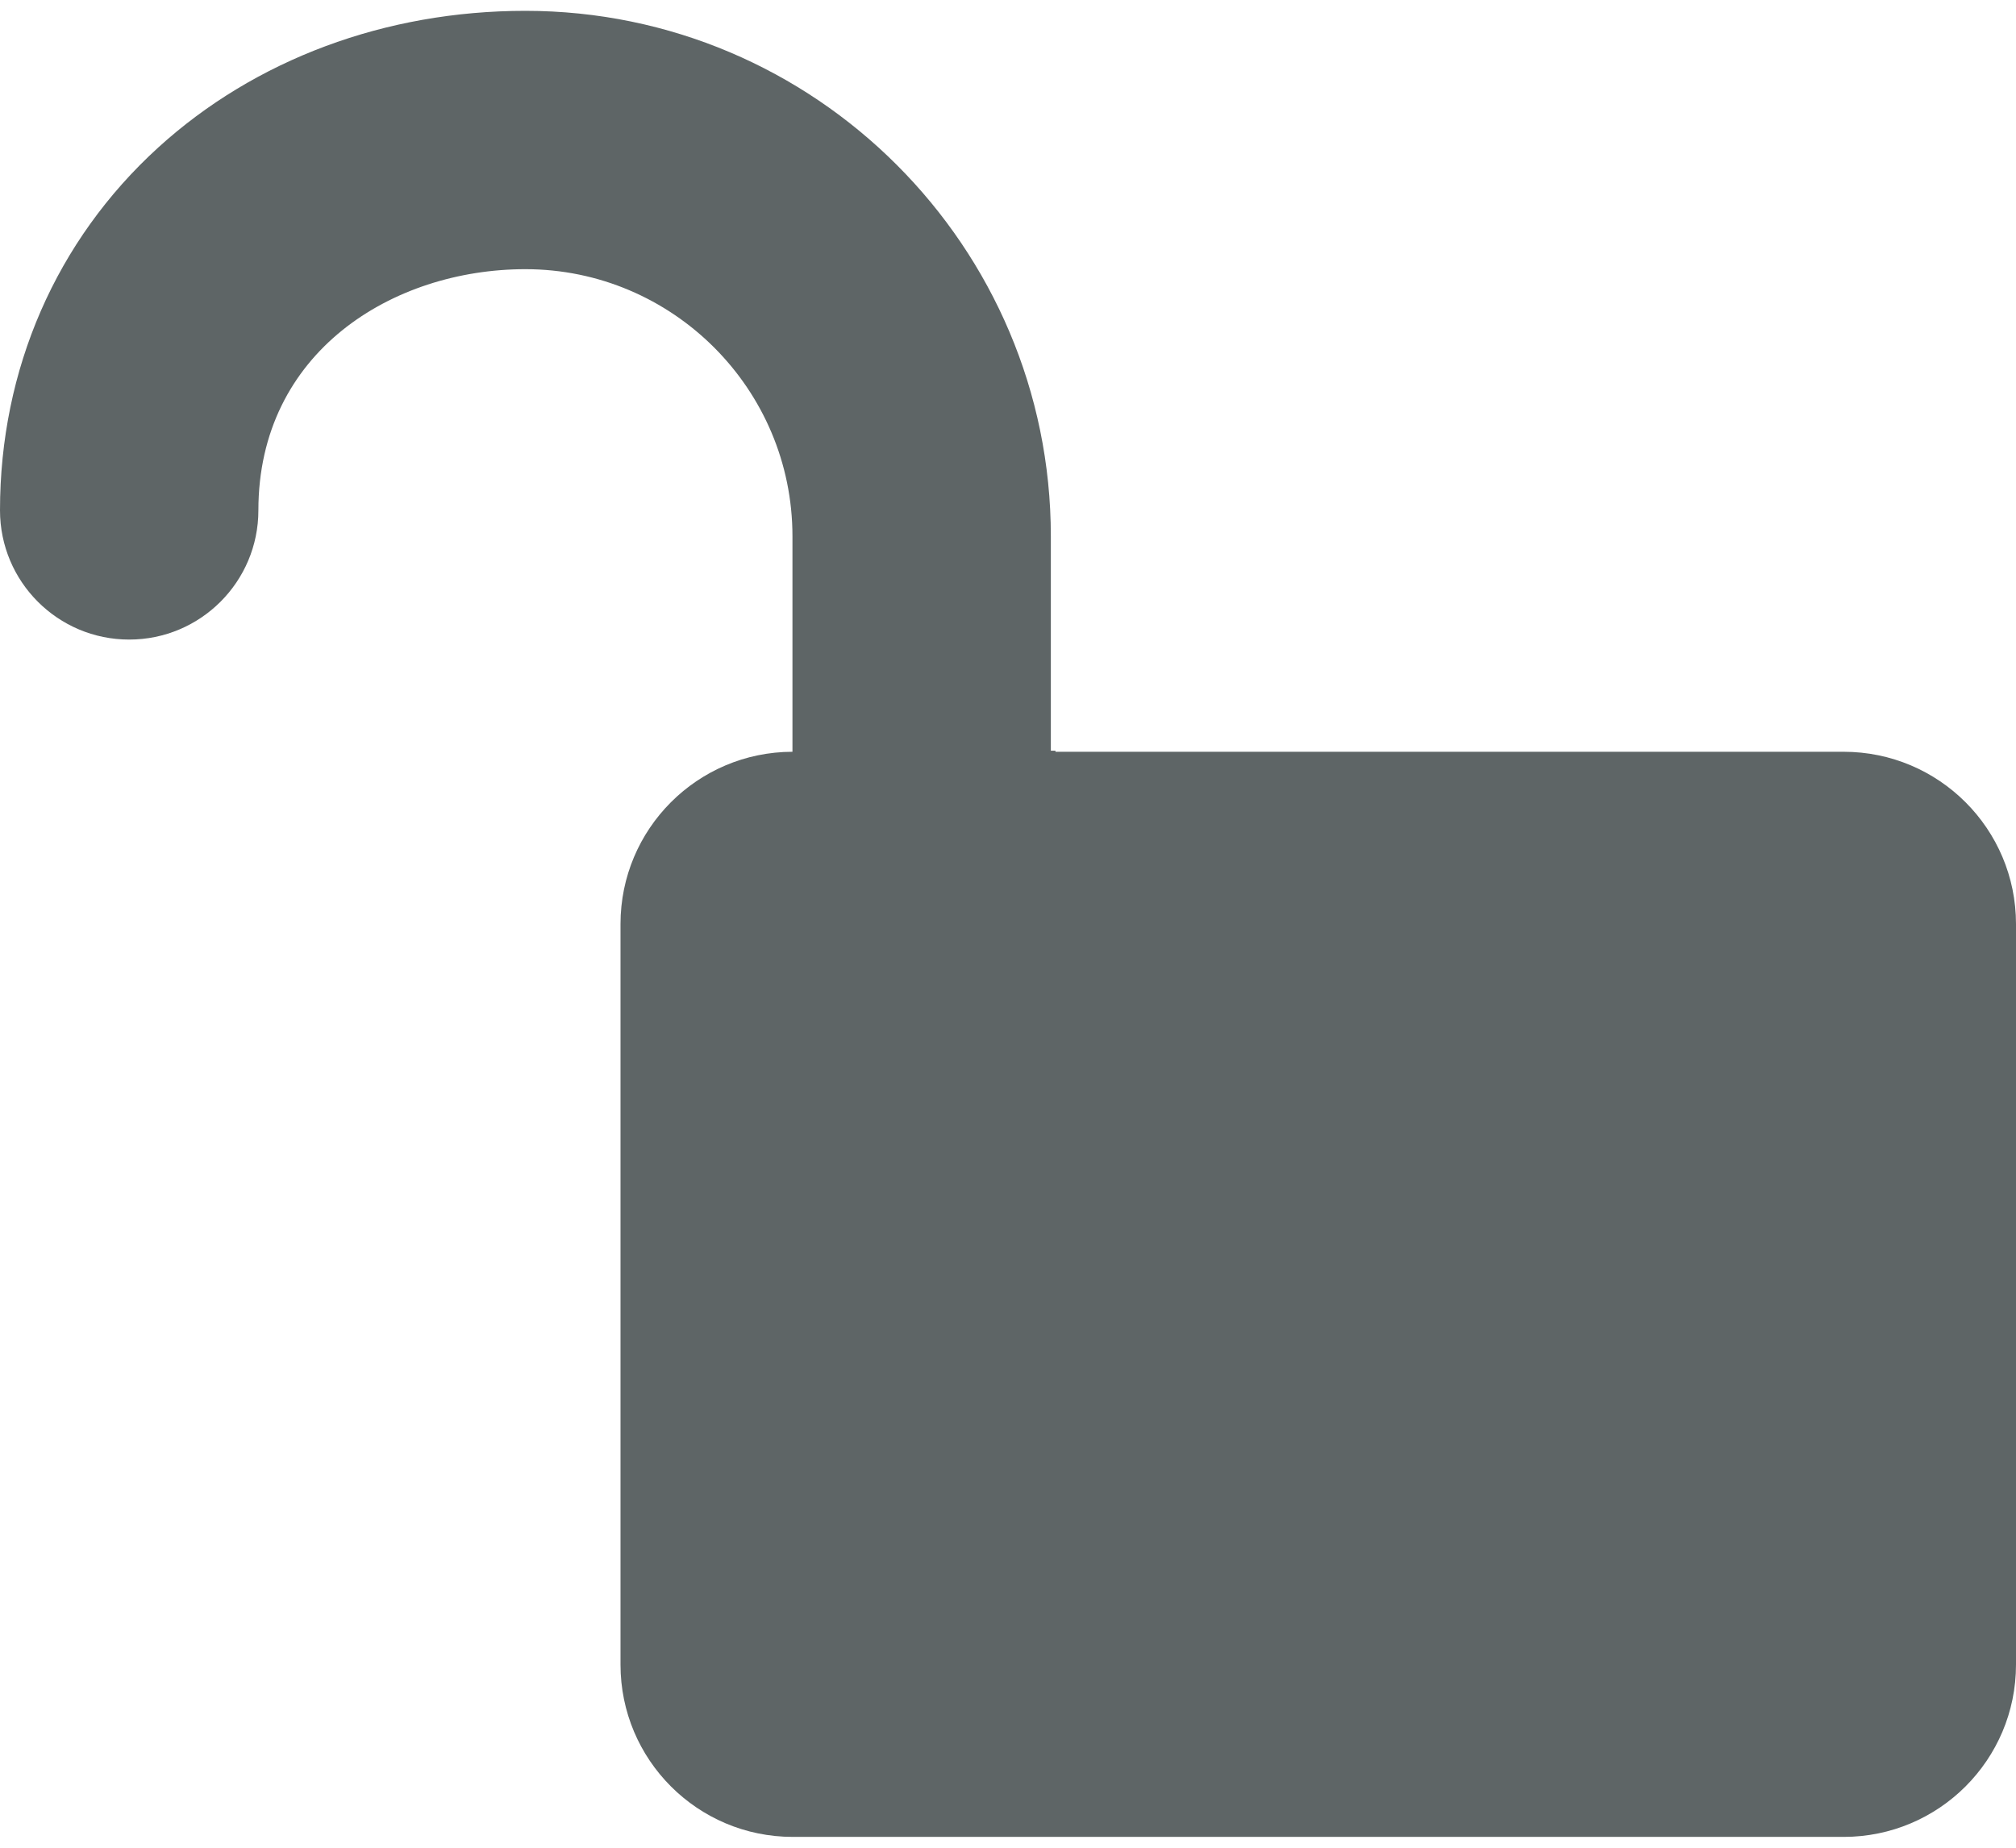
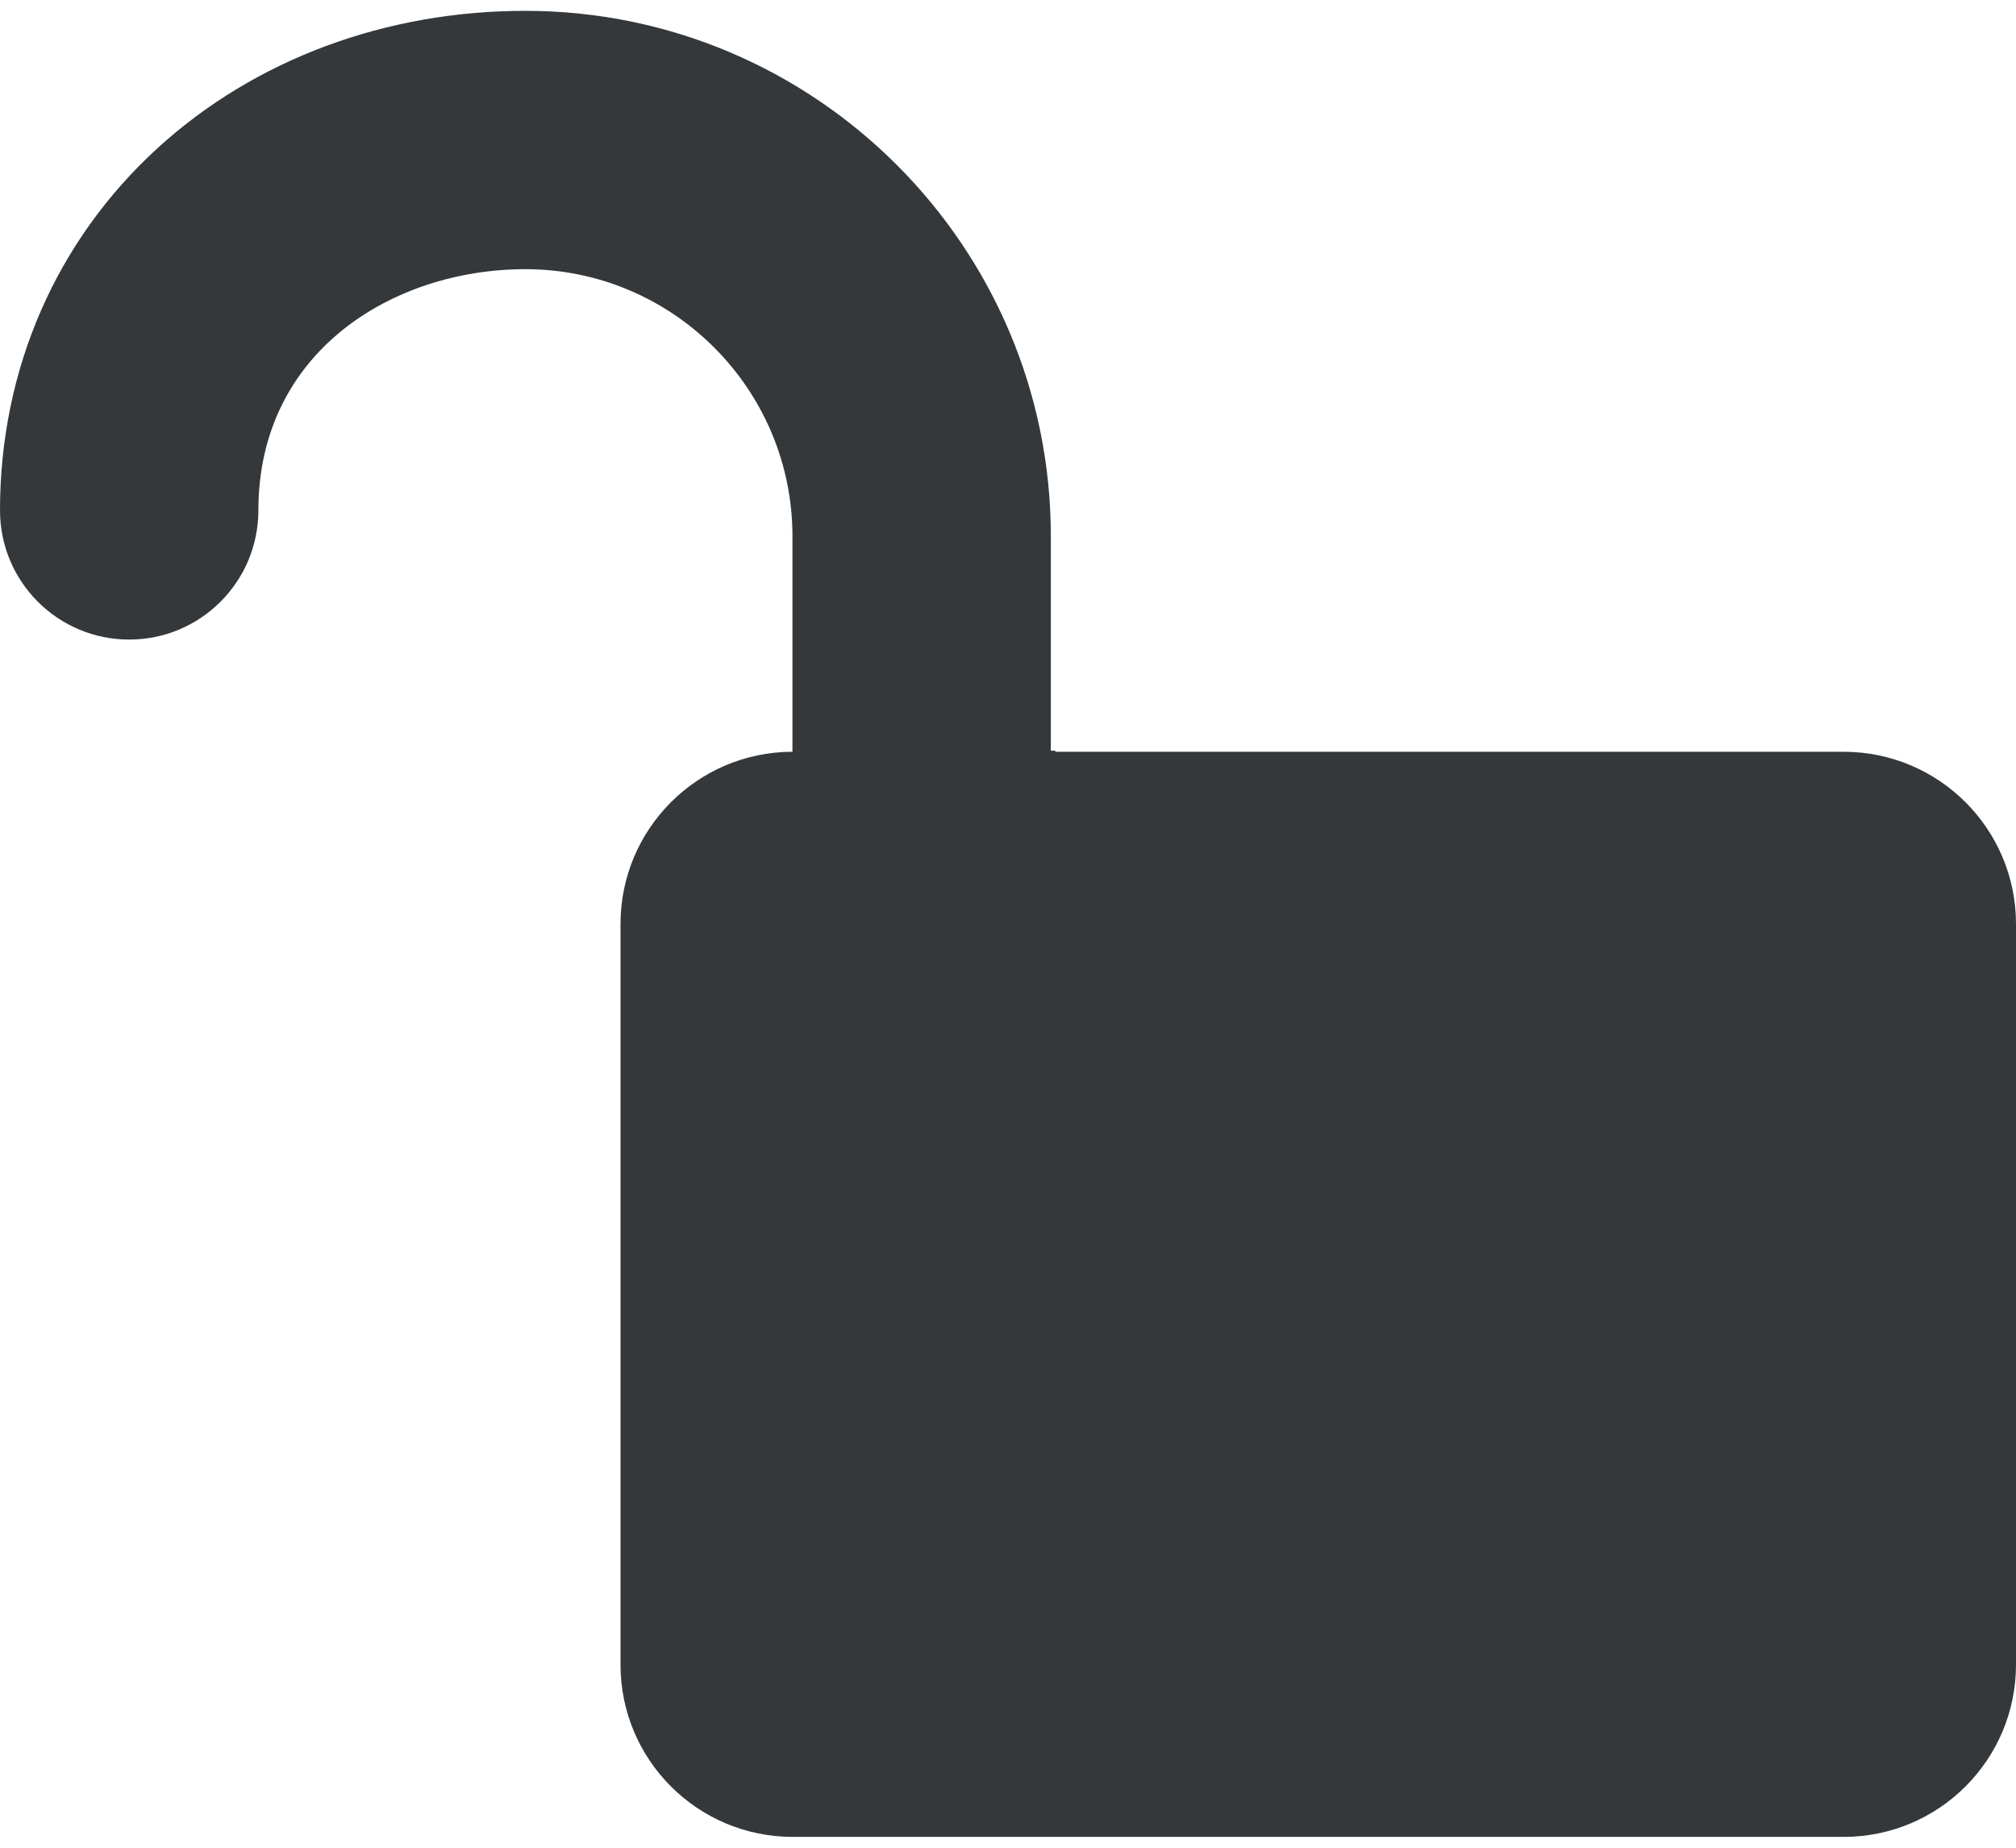
<svg xmlns="http://www.w3.org/2000/svg" version="1.1" id="Layer_1" x="0px" y="0px" width="24px" height="22px" viewBox="0 0 24 22" enable-background="new 0 0 24 22" xml:space="preserve">
-   <path fill-rule="evenodd" clip-rule="evenodd" fill="#5E6566" d="M21.948,8.951h-9.383V8.938h-0.055V6.385  c0-3.45-2.806-6.256-6.256-6.256c-1.665,0-3.217,0.578-4.371,1.628C0.669,2.863,0,4.397,0,6.076c0,0.85,0.688,1.539,1.538,1.539  c0.849,0,1.538-0.689,1.538-1.539c0-1.885,1.599-2.871,3.179-2.871c1.753,0,3.179,1.427,3.179,3.18v2.566  C8.303,8.953,7.387,9.87,7.387,11.002v8.818c0,1.133,0.918,2.051,2.051,2.051h12.51c1.133,0,2.052-0.918,2.052-2.051v-8.818  C24,9.869,23.081,8.951,21.948,8.951z" />
+   <path fill="#35383A" d="M21.948,8.951h-9.384V8.938H12.51V6.385c0-3.45-2.806-6.256-6.256-6.256c-1.665,0-3.217,0.578-4.371,1.628  C0.669,2.863,0,4.397,0,6.076c0,0.85,0.688,1.539,1.538,1.539c0.849,0,1.538-0.689,1.538-1.539c0-1.885,1.599-2.871,3.179-2.871  c1.753,0,3.179,1.427,3.179,3.18v2.566C8.303,8.953,7.387,9.87,7.387,11.002v8.818c0,1.133,0.918,2.051,2.051,2.051h12.51  c1.133,0,2.052-0.918,2.052-2.051v-8.818C24,9.869,23.081,8.951,21.948,8.951z" />
</svg>
